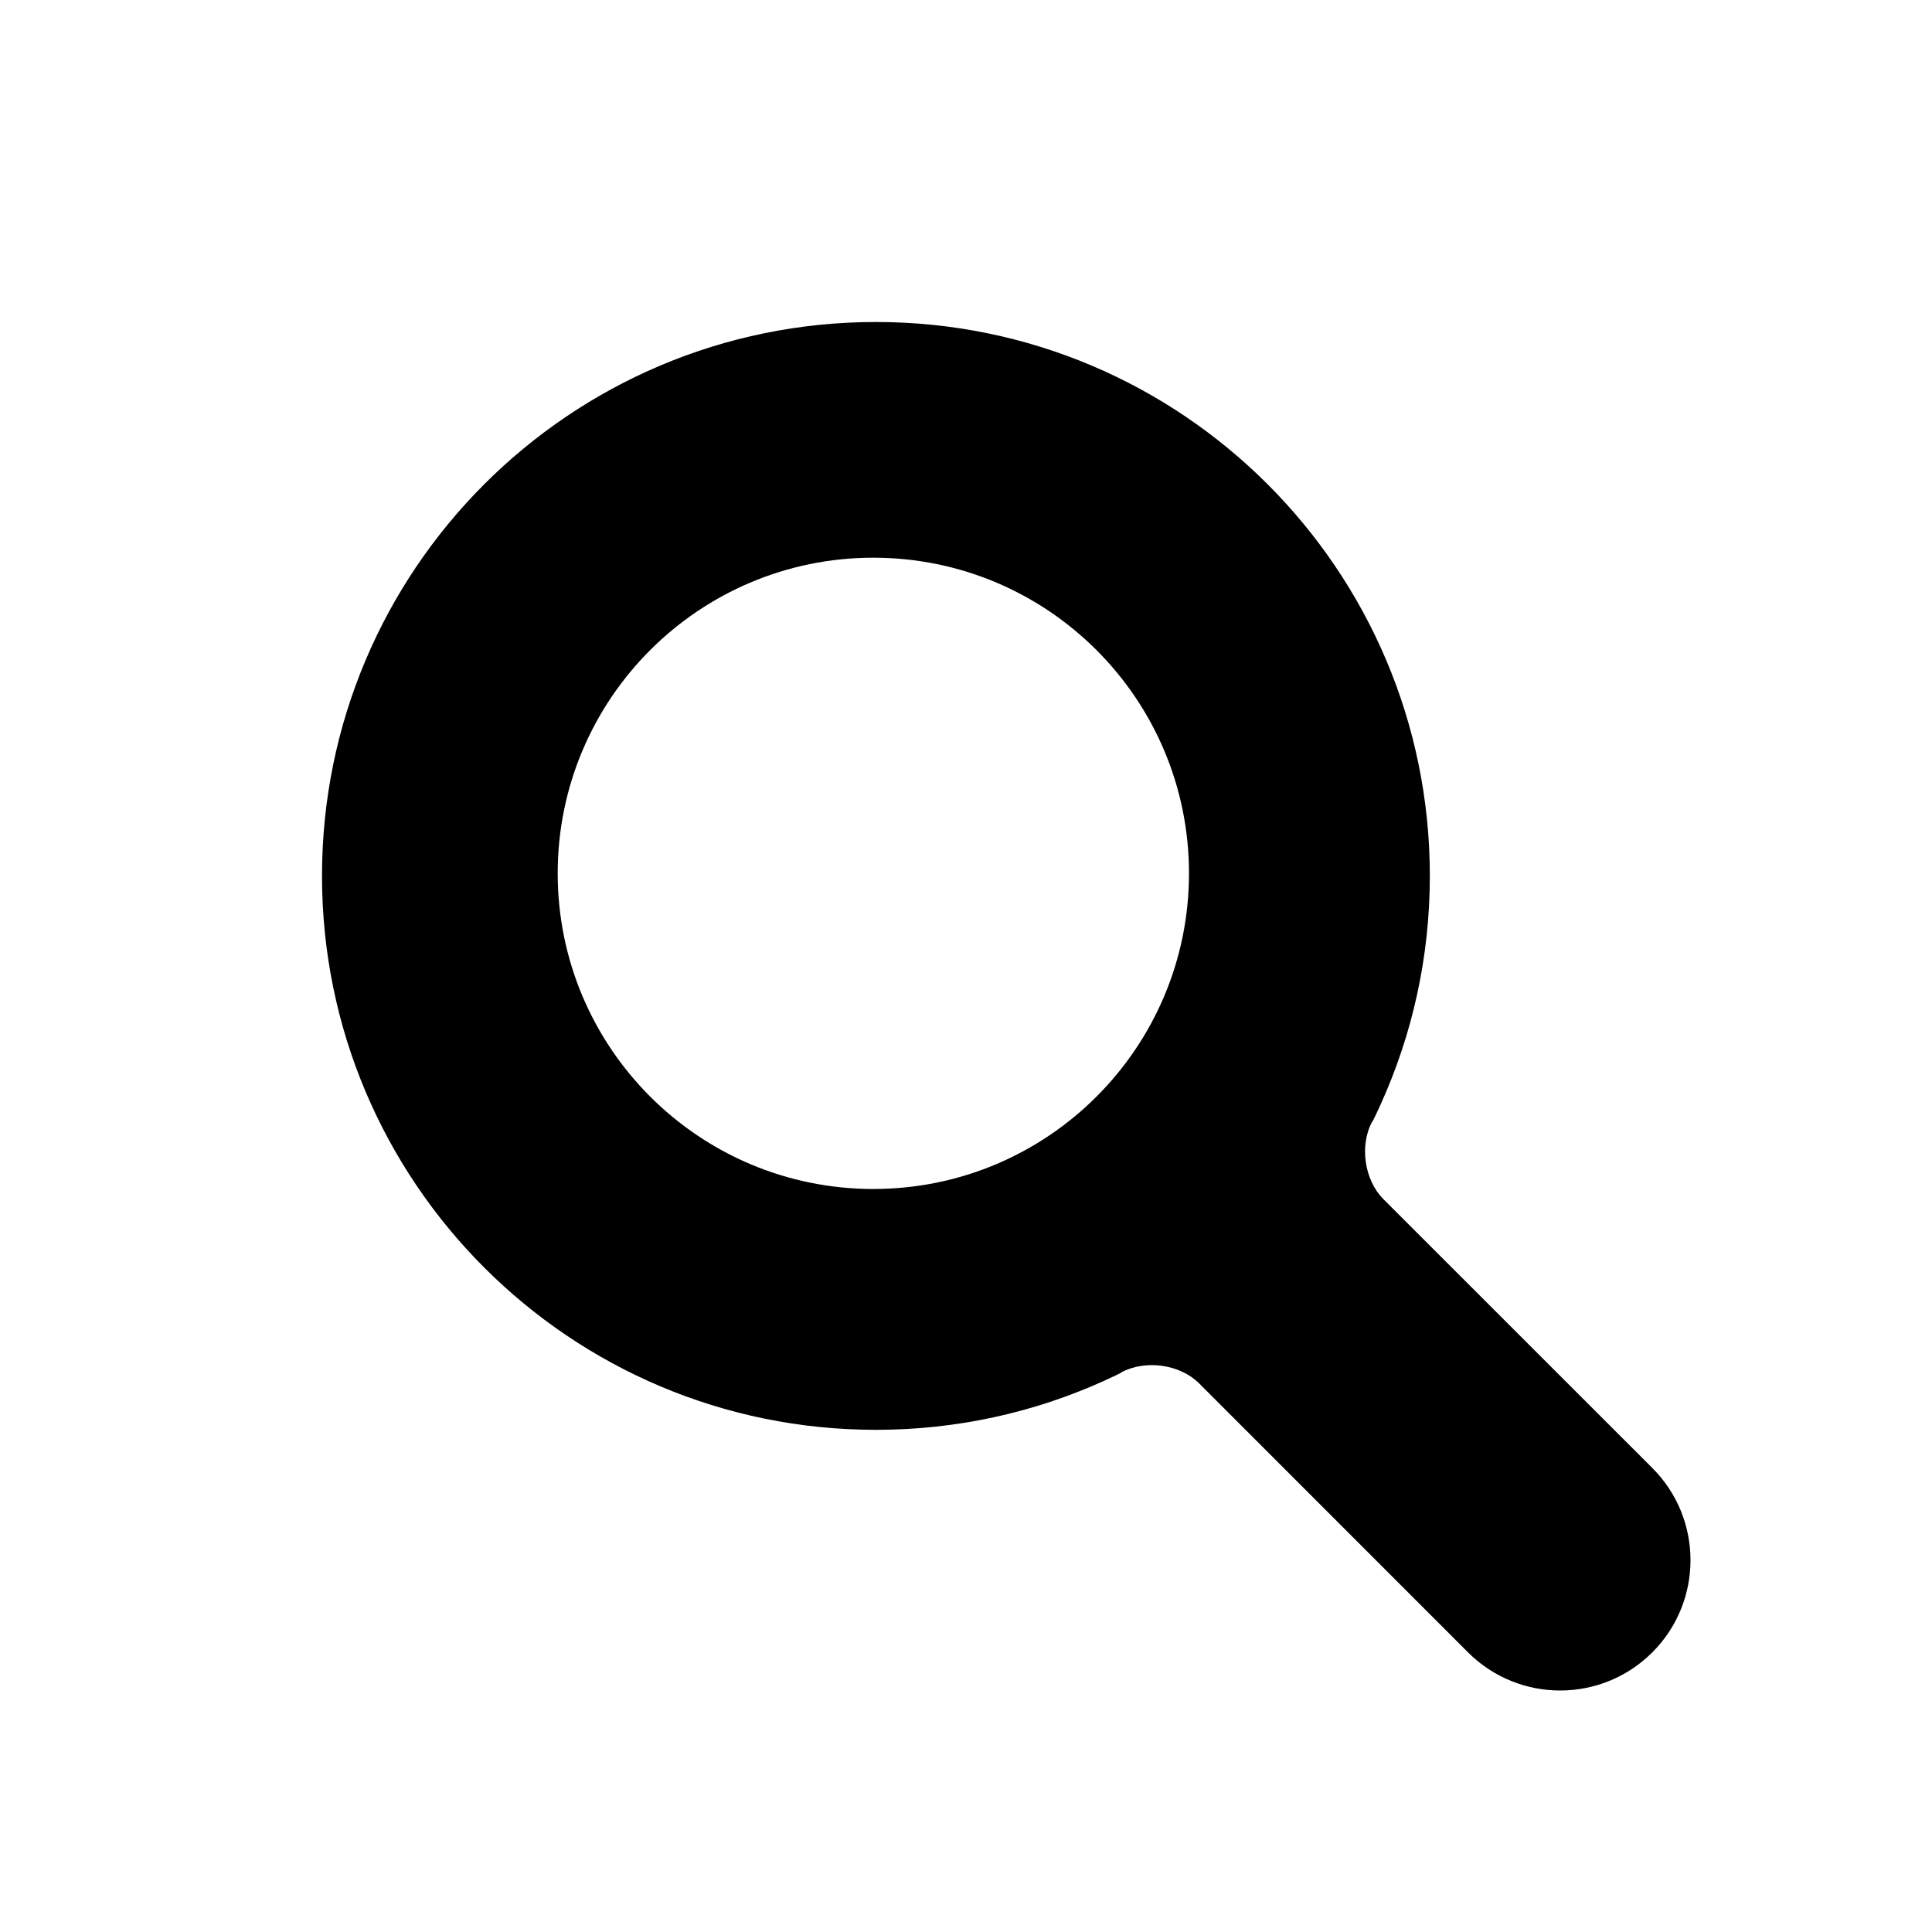
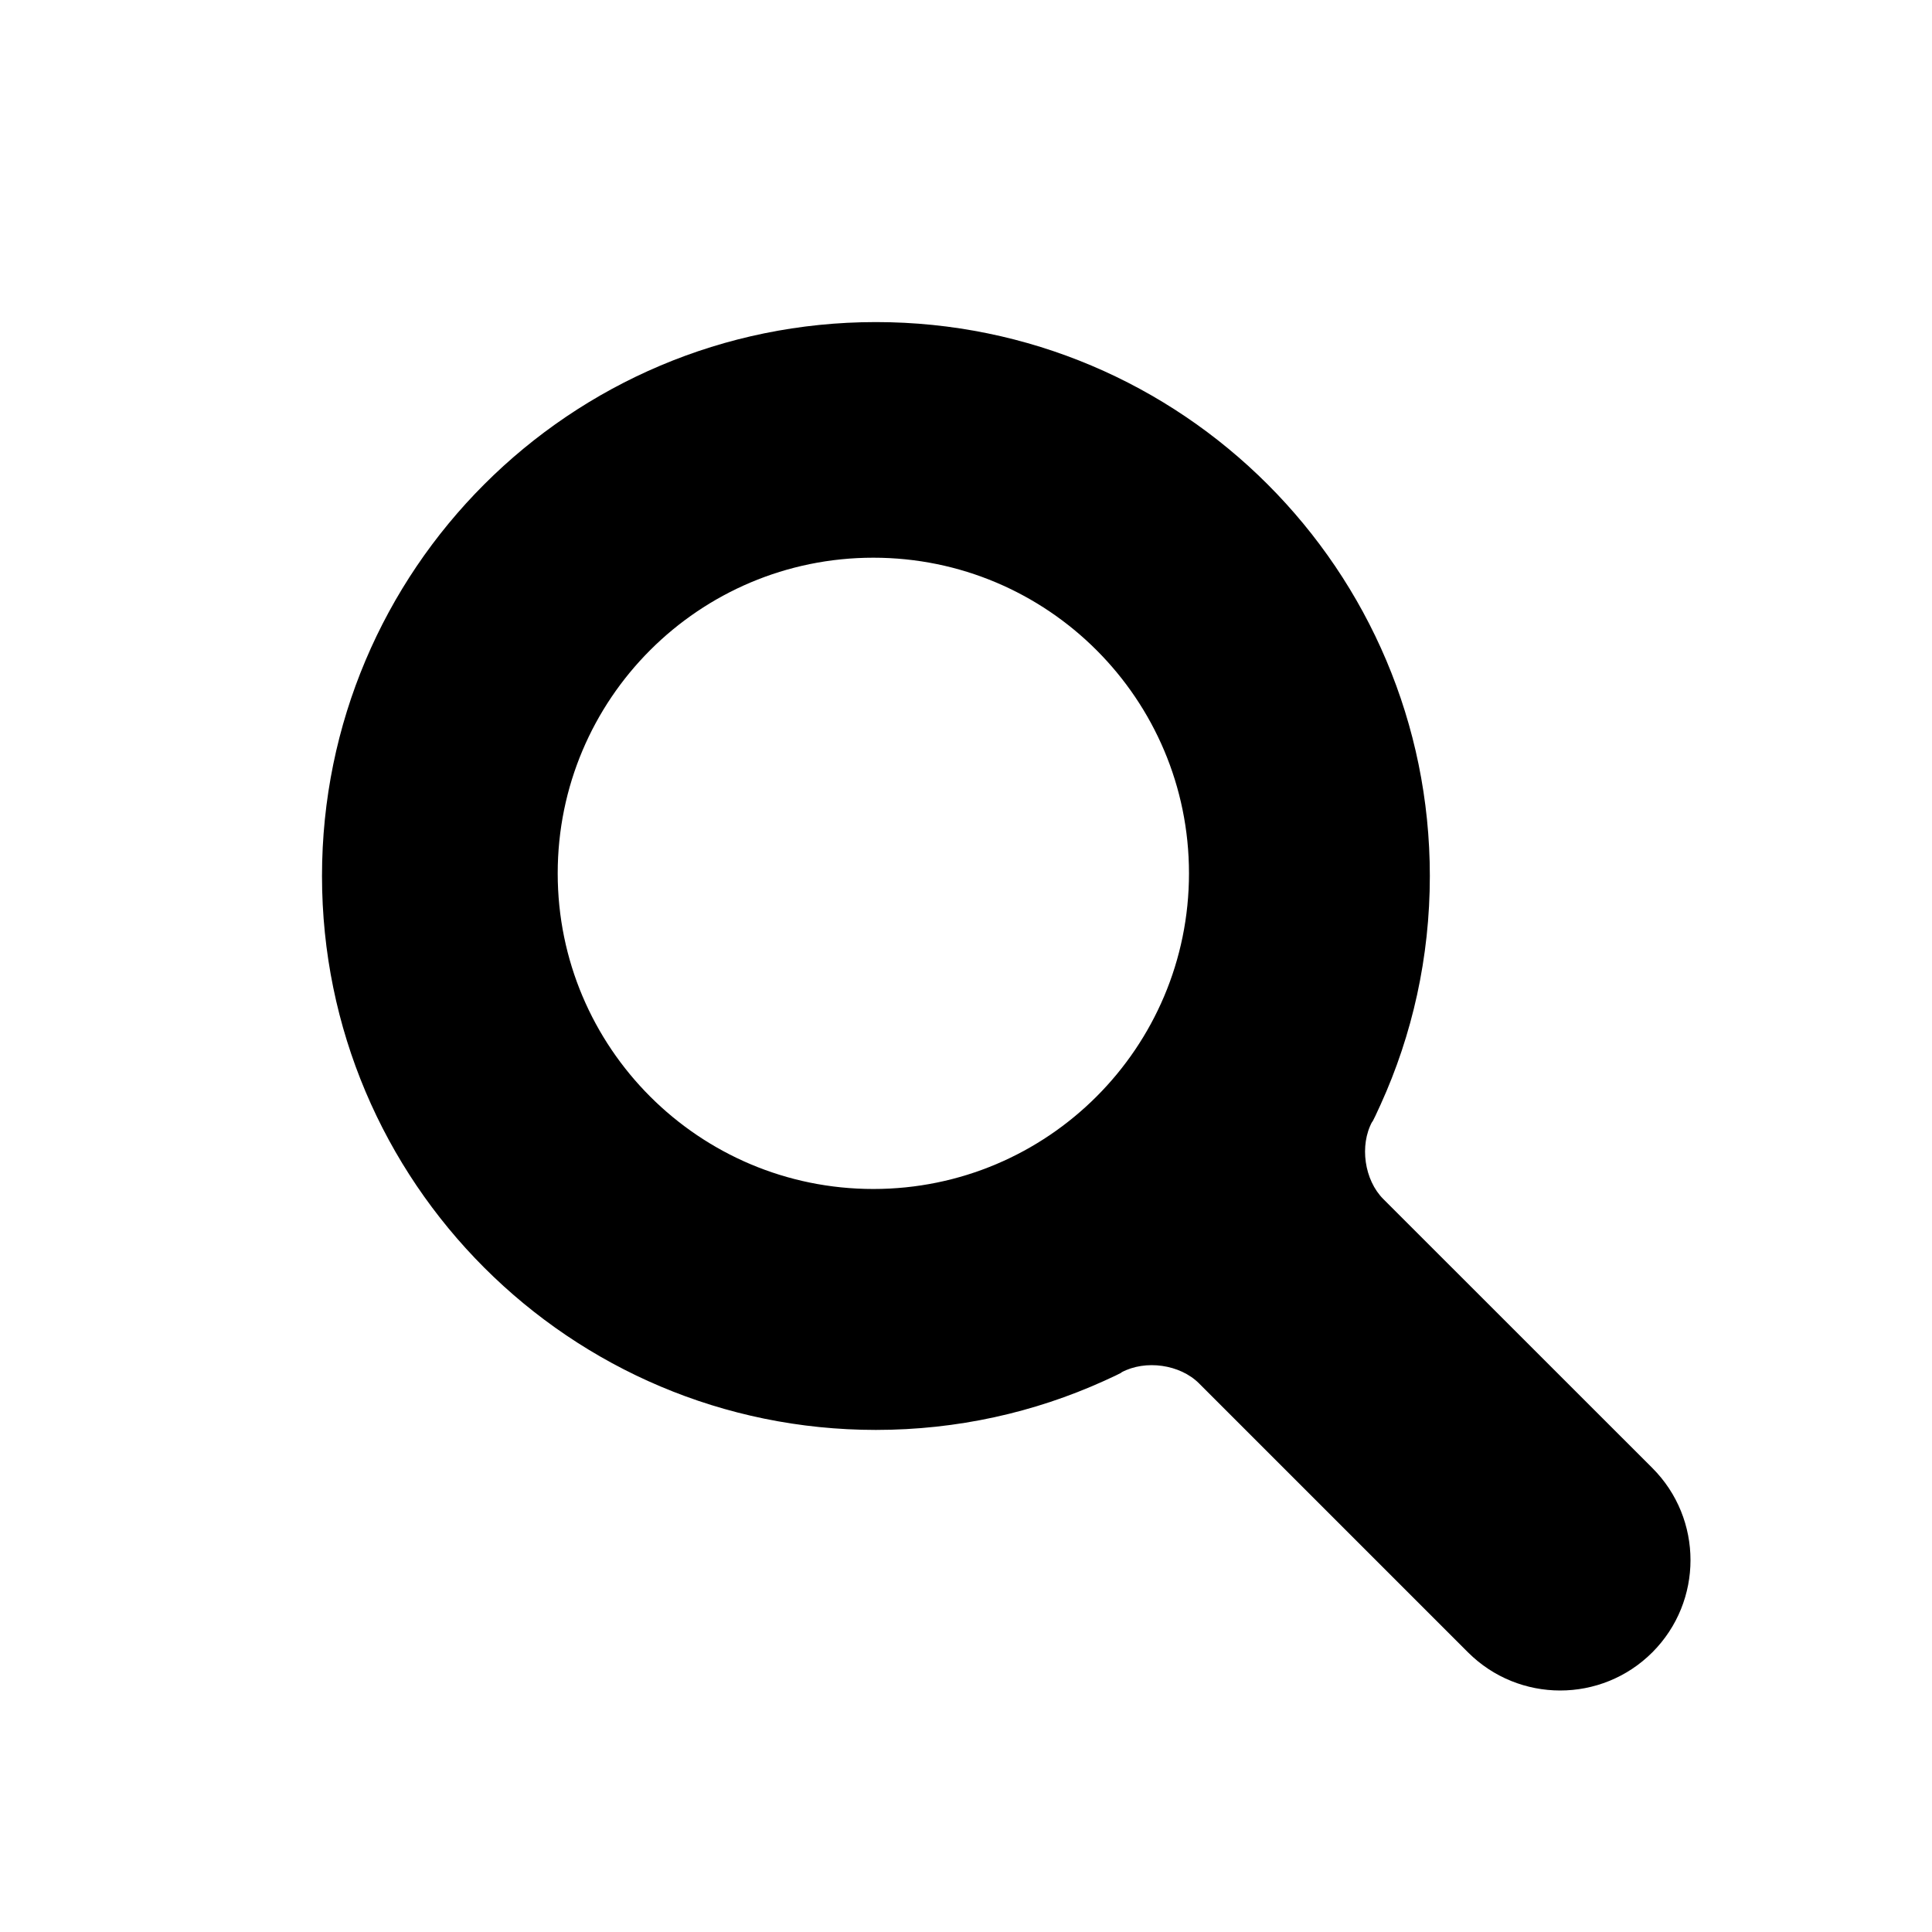
<svg viewBox="0 0 24 24">
-   <path d="M20.526,18.236 C21.158,18.868 21.158,19.894 20.526,20.526 C19.894,21.158 18.868,21.158 18.236,20.526 L14.895,17.184 C14.658,16.947 14.229,16.888 13.931,17.047 C13.931,17.047 13.971,17.037 13.711,17.155 C12.848,17.545 11.89,17.762 10.881,17.762 C7.081,17.762 4,14.681 4,10.881 C4,7.081 7.081,4 10.881,4 C14.681,4 17.762,7.081 17.762,10.881 C17.762,11.893 17.543,12.854 17.151,13.719 C17.034,13.977 17.046,13.933 17.046,13.933 C16.886,14.227 16.948,14.658 17.184,14.895 L20.526,18.236 Z M10.849,14.77 C13.015,14.77 14.77,13.015 14.77,10.849 C14.77,8.683 13.015,6.928 10.849,6.928 C8.683,6.928 6.928,8.683 6.928,10.849 C6.928,13.015 8.683,14.77 10.849,14.77 Z" />
+   <path d="m20.526 18.236c.632.632.632 1.657 0 2.29-.632.632-1.657.632-2.29 0l-3.341-3.341c-.237-.237-.666-.297-.964-.137 0 0 .041-.01-.22.108-.863.39-1.821.607-2.83.607-3.8 0-6.881-3.081-6.881-6.881 0-3.8 3.081-6.881 6.881-6.881 3.8 0 6.881 3.081 6.881 6.881 0 1.012-.218 1.973-.611 2.838-.117.258-.105.214-.105.214-.16.294-.098.725.138.961zm-9.677-3.466c2.166 0 3.921-1.756 3.921-3.921 0-2.166-1.756-3.921-3.921-3.921-2.166 0-3.921 1.756-3.921 3.921 0 2.166 1.756 3.921 3.921 3.921z" />
</svg>
